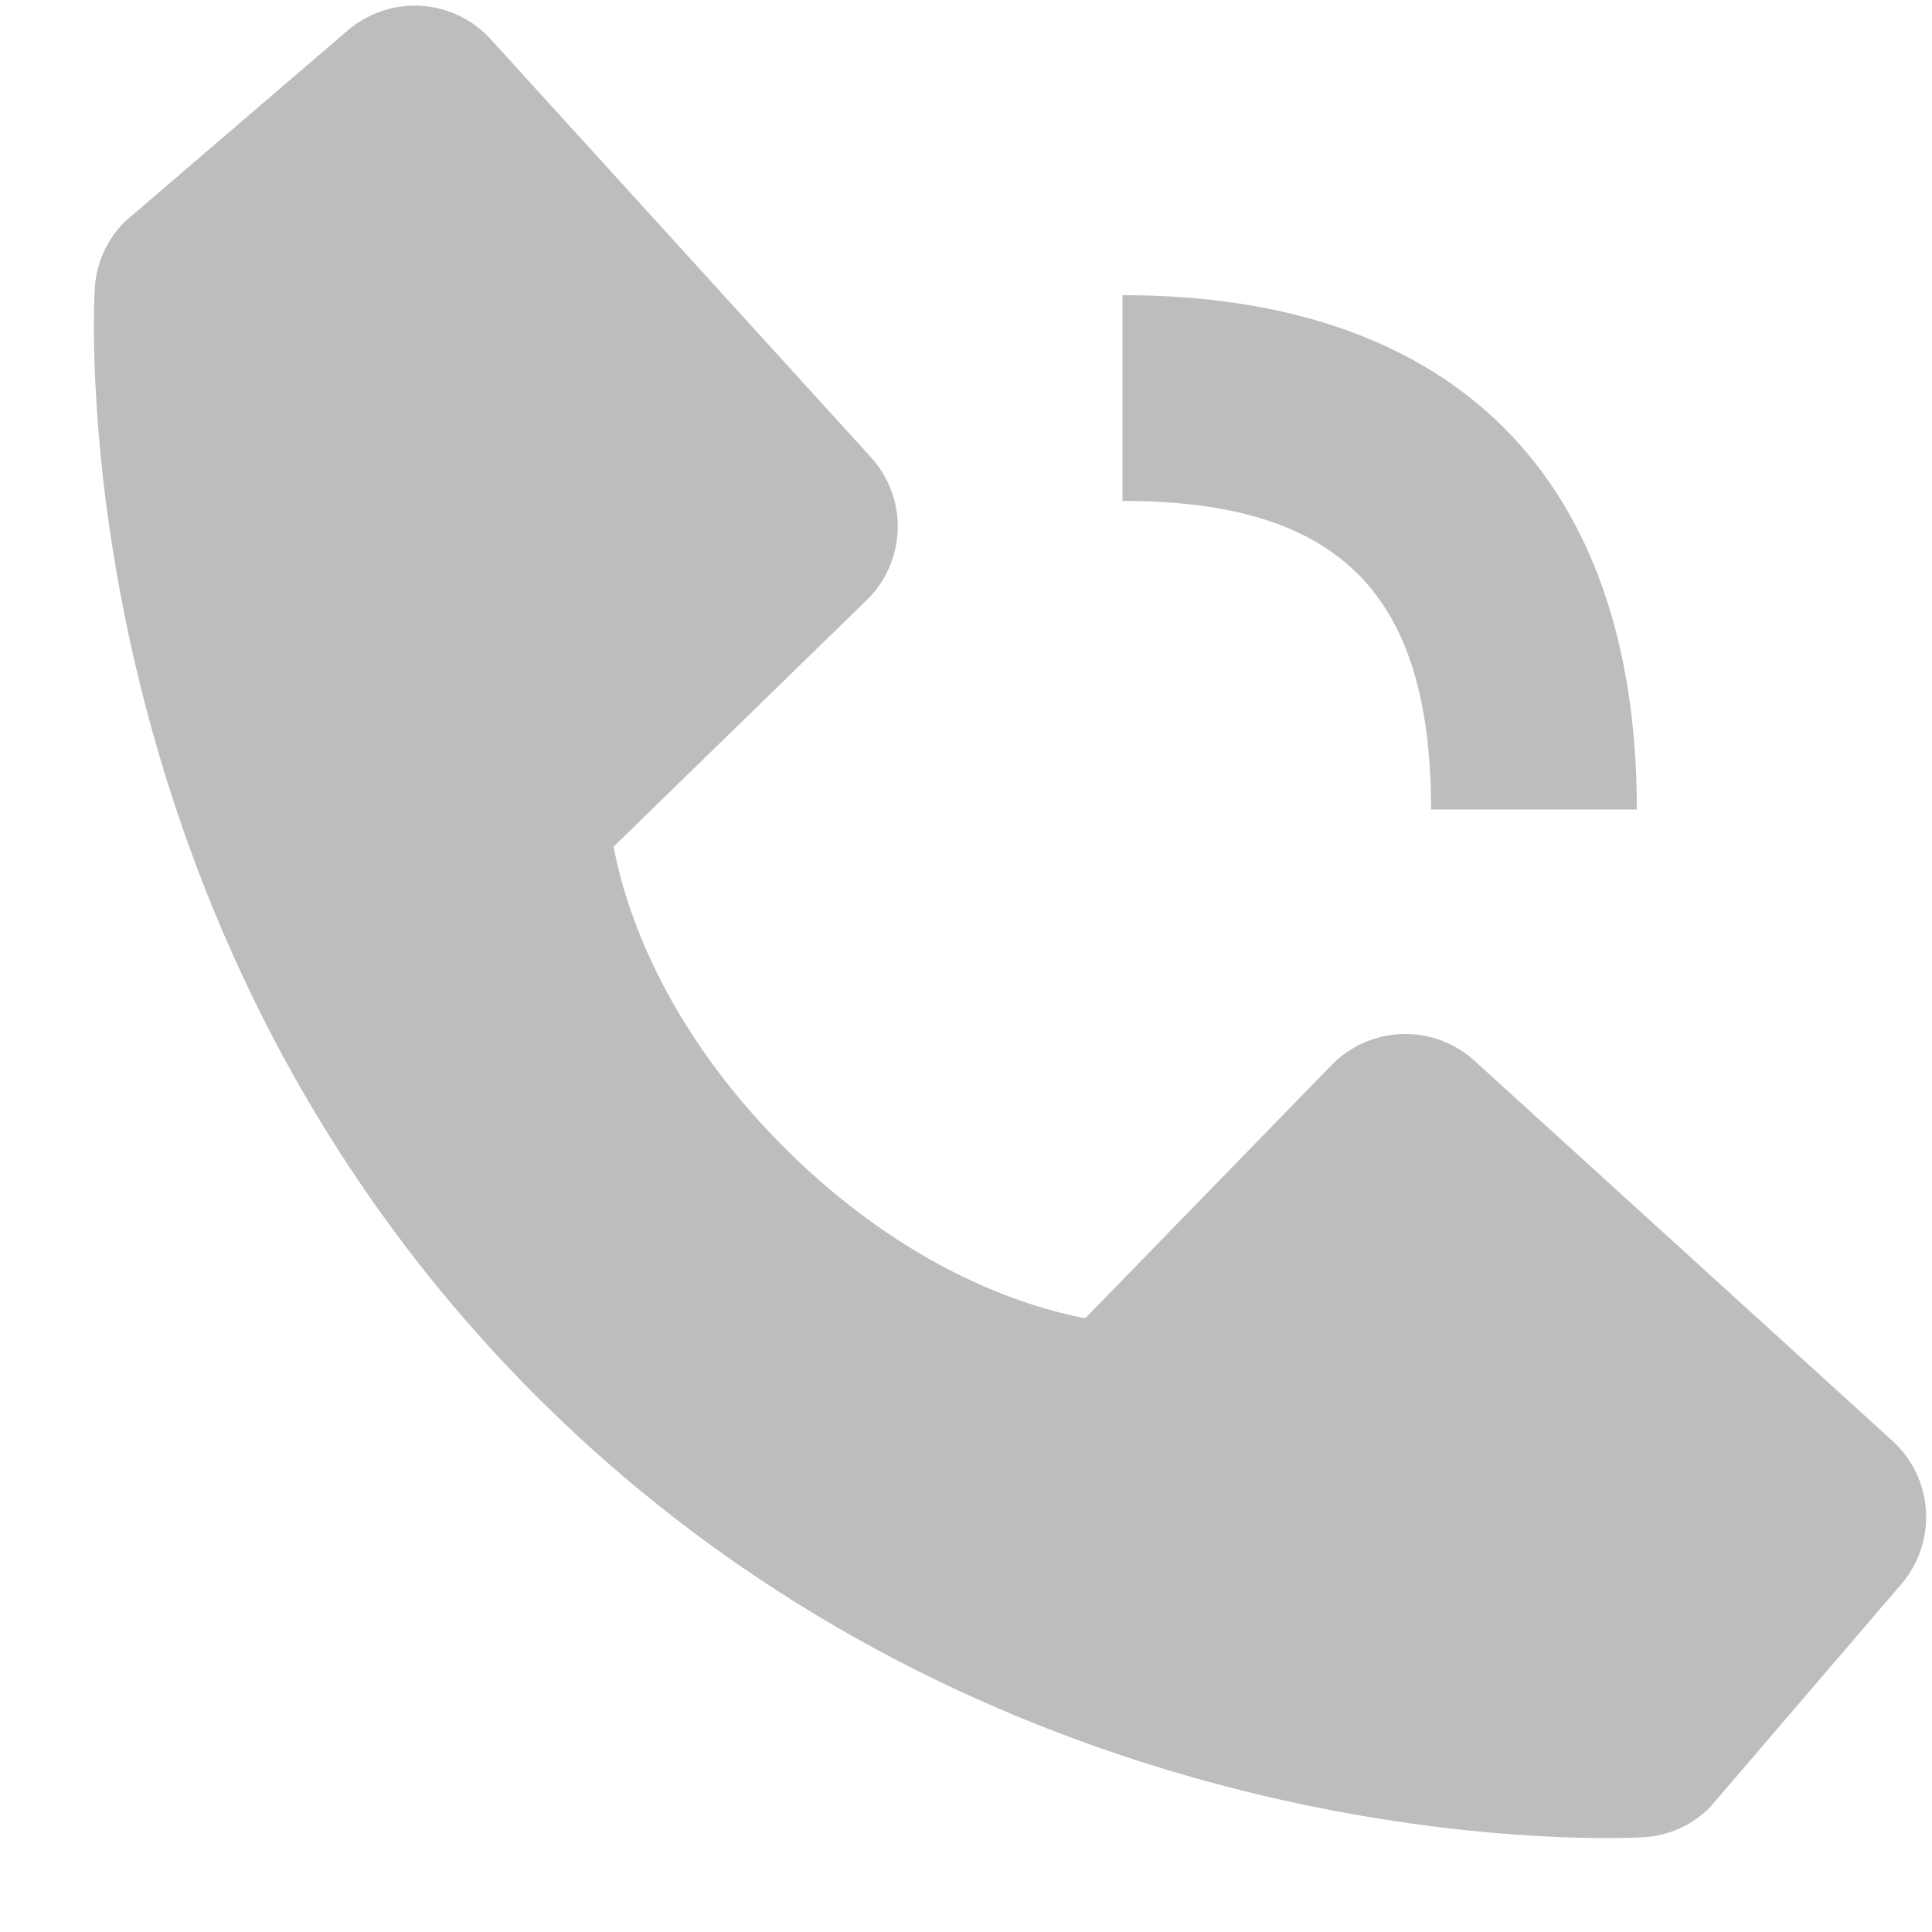
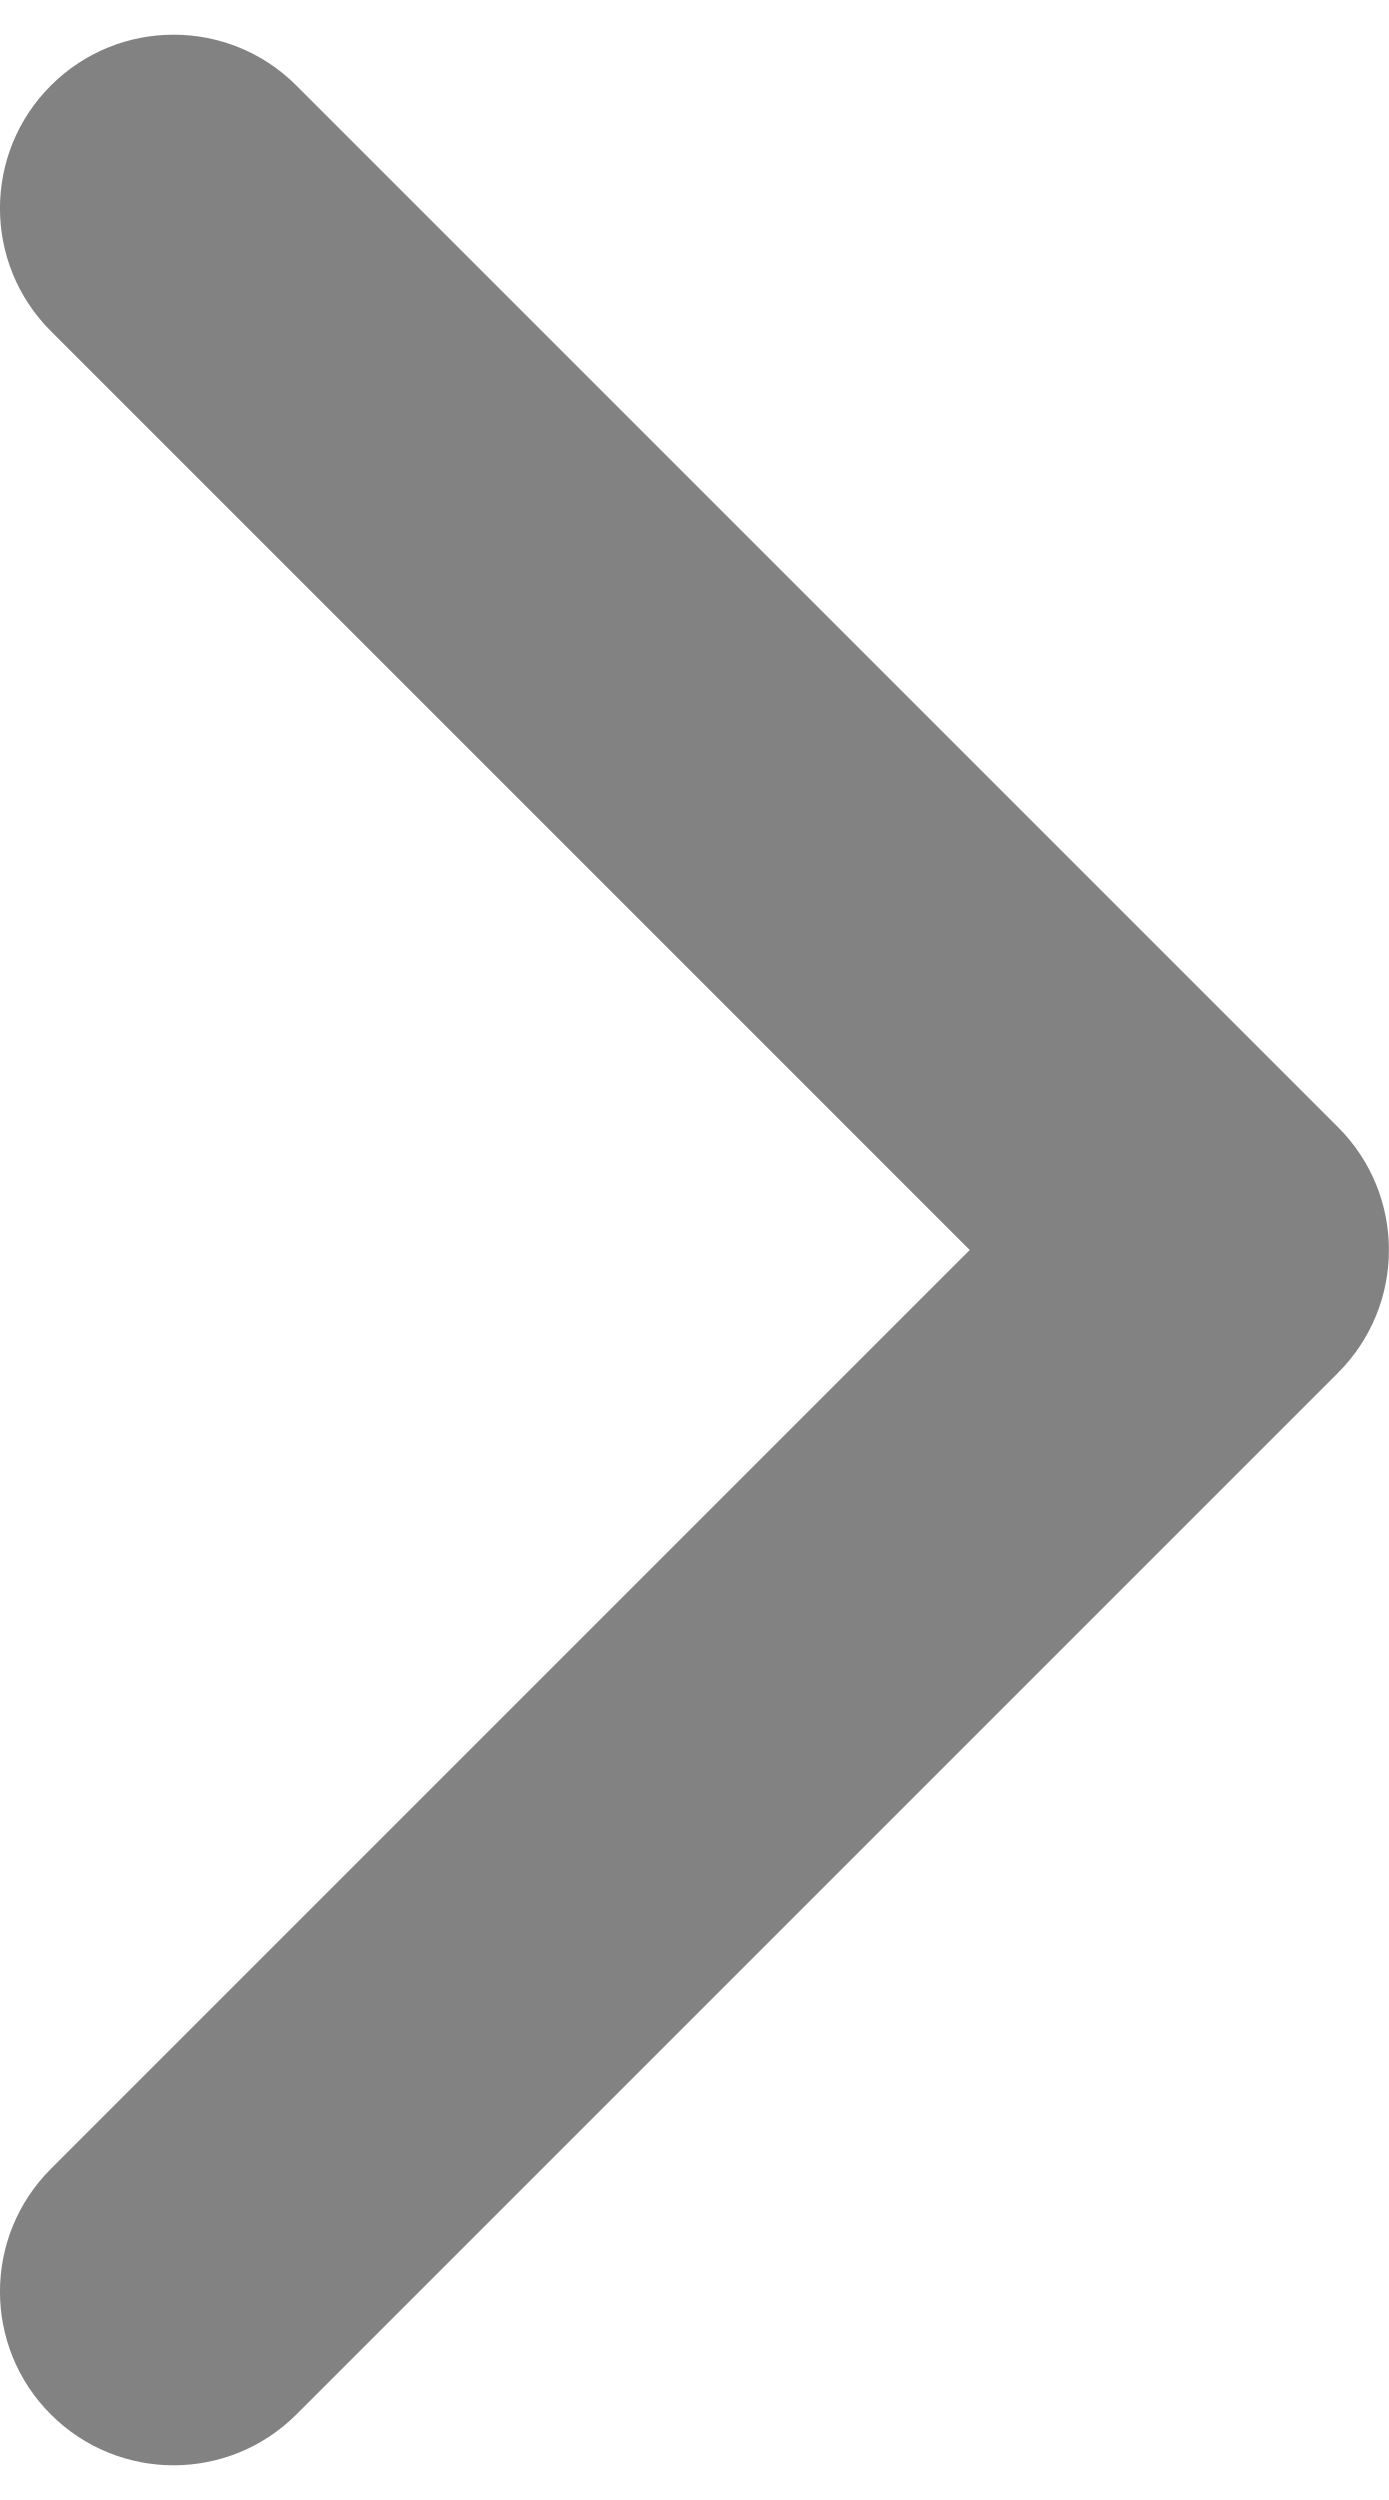
- <svg xmlns="http://www.w3.org/2000/svg" width="18" height="18" viewBox="0 0 18 18" fill="none">
-   <path d="M10.458 4.667C12.474 4.667 13.333 5.526 13.333 7.542H15.25C15.25 4.451 13.549 2.75 10.458 2.75V4.667ZM13.738 9.883C13.554 9.715 13.312 9.626 13.063 9.634C12.814 9.642 12.578 9.746 12.405 9.924L10.111 12.282C9.559 12.177 8.45 11.831 7.307 10.692C6.165 9.548 5.819 8.436 5.717 7.888L8.073 5.593C8.252 5.42 8.356 5.184 8.364 4.935C8.371 4.686 8.282 4.444 8.114 4.26L4.573 0.367C4.406 0.182 4.173 0.07 3.924 0.054C3.675 0.039 3.43 0.121 3.24 0.283L1.161 2.067C0.995 2.233 0.896 2.454 0.883 2.689C0.868 2.928 0.594 8.603 4.995 13.006C8.834 16.844 13.643 17.125 14.967 17.125C15.161 17.125 15.28 17.119 15.311 17.117C15.546 17.104 15.767 17.005 15.932 16.838L17.715 14.758C17.877 14.569 17.959 14.323 17.944 14.075C17.929 13.826 17.817 13.593 17.632 13.425L13.738 9.883Z" fill="#BDBDBD" />
+ <svg xmlns="http://www.w3.org/2000/svg" width="10" height="18" fill="none">
+   <path fill-rule="evenodd" clip-rule="evenodd" d="M.366.616a1.25 1.25 0 011.768 0l7.5 7.5a1.25 1.25 0 010 1.768l-7.5 7.5a1.25 1.25 0 01-1.768-1.768L6.982 9 .366 2.384a1.25 1.25 0 010-1.768z" fill="#828282" />
</svg>
